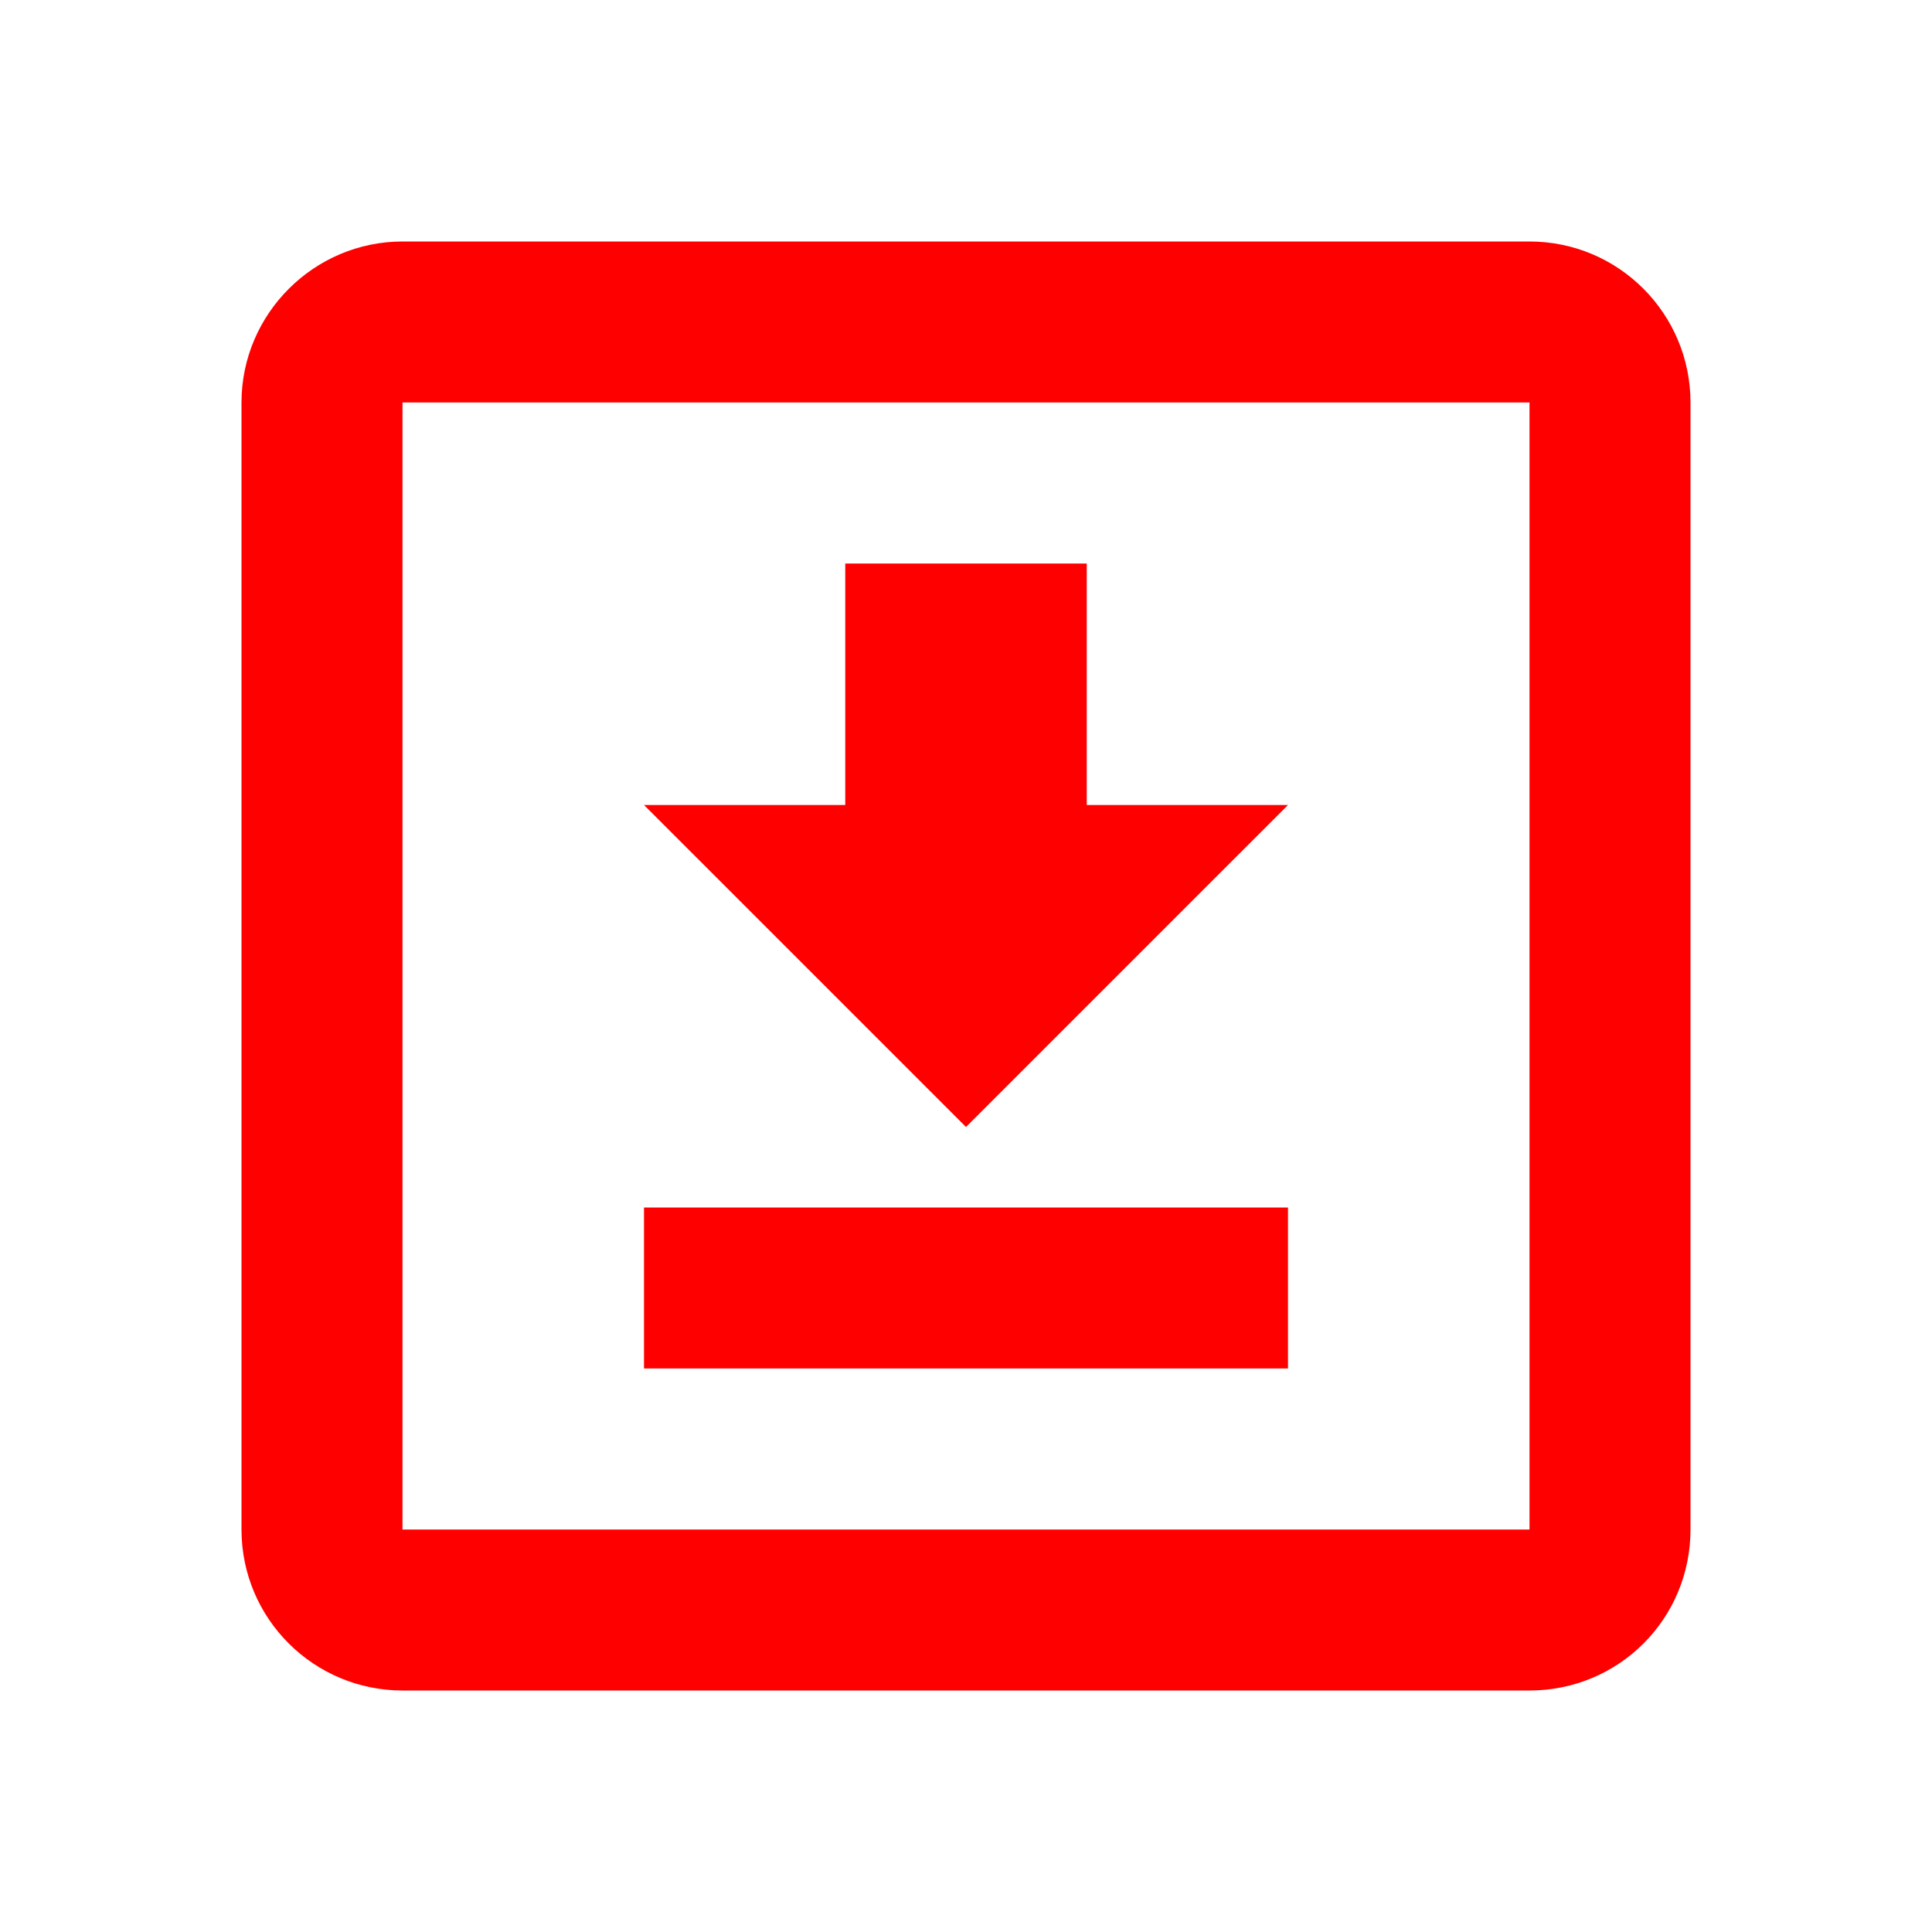
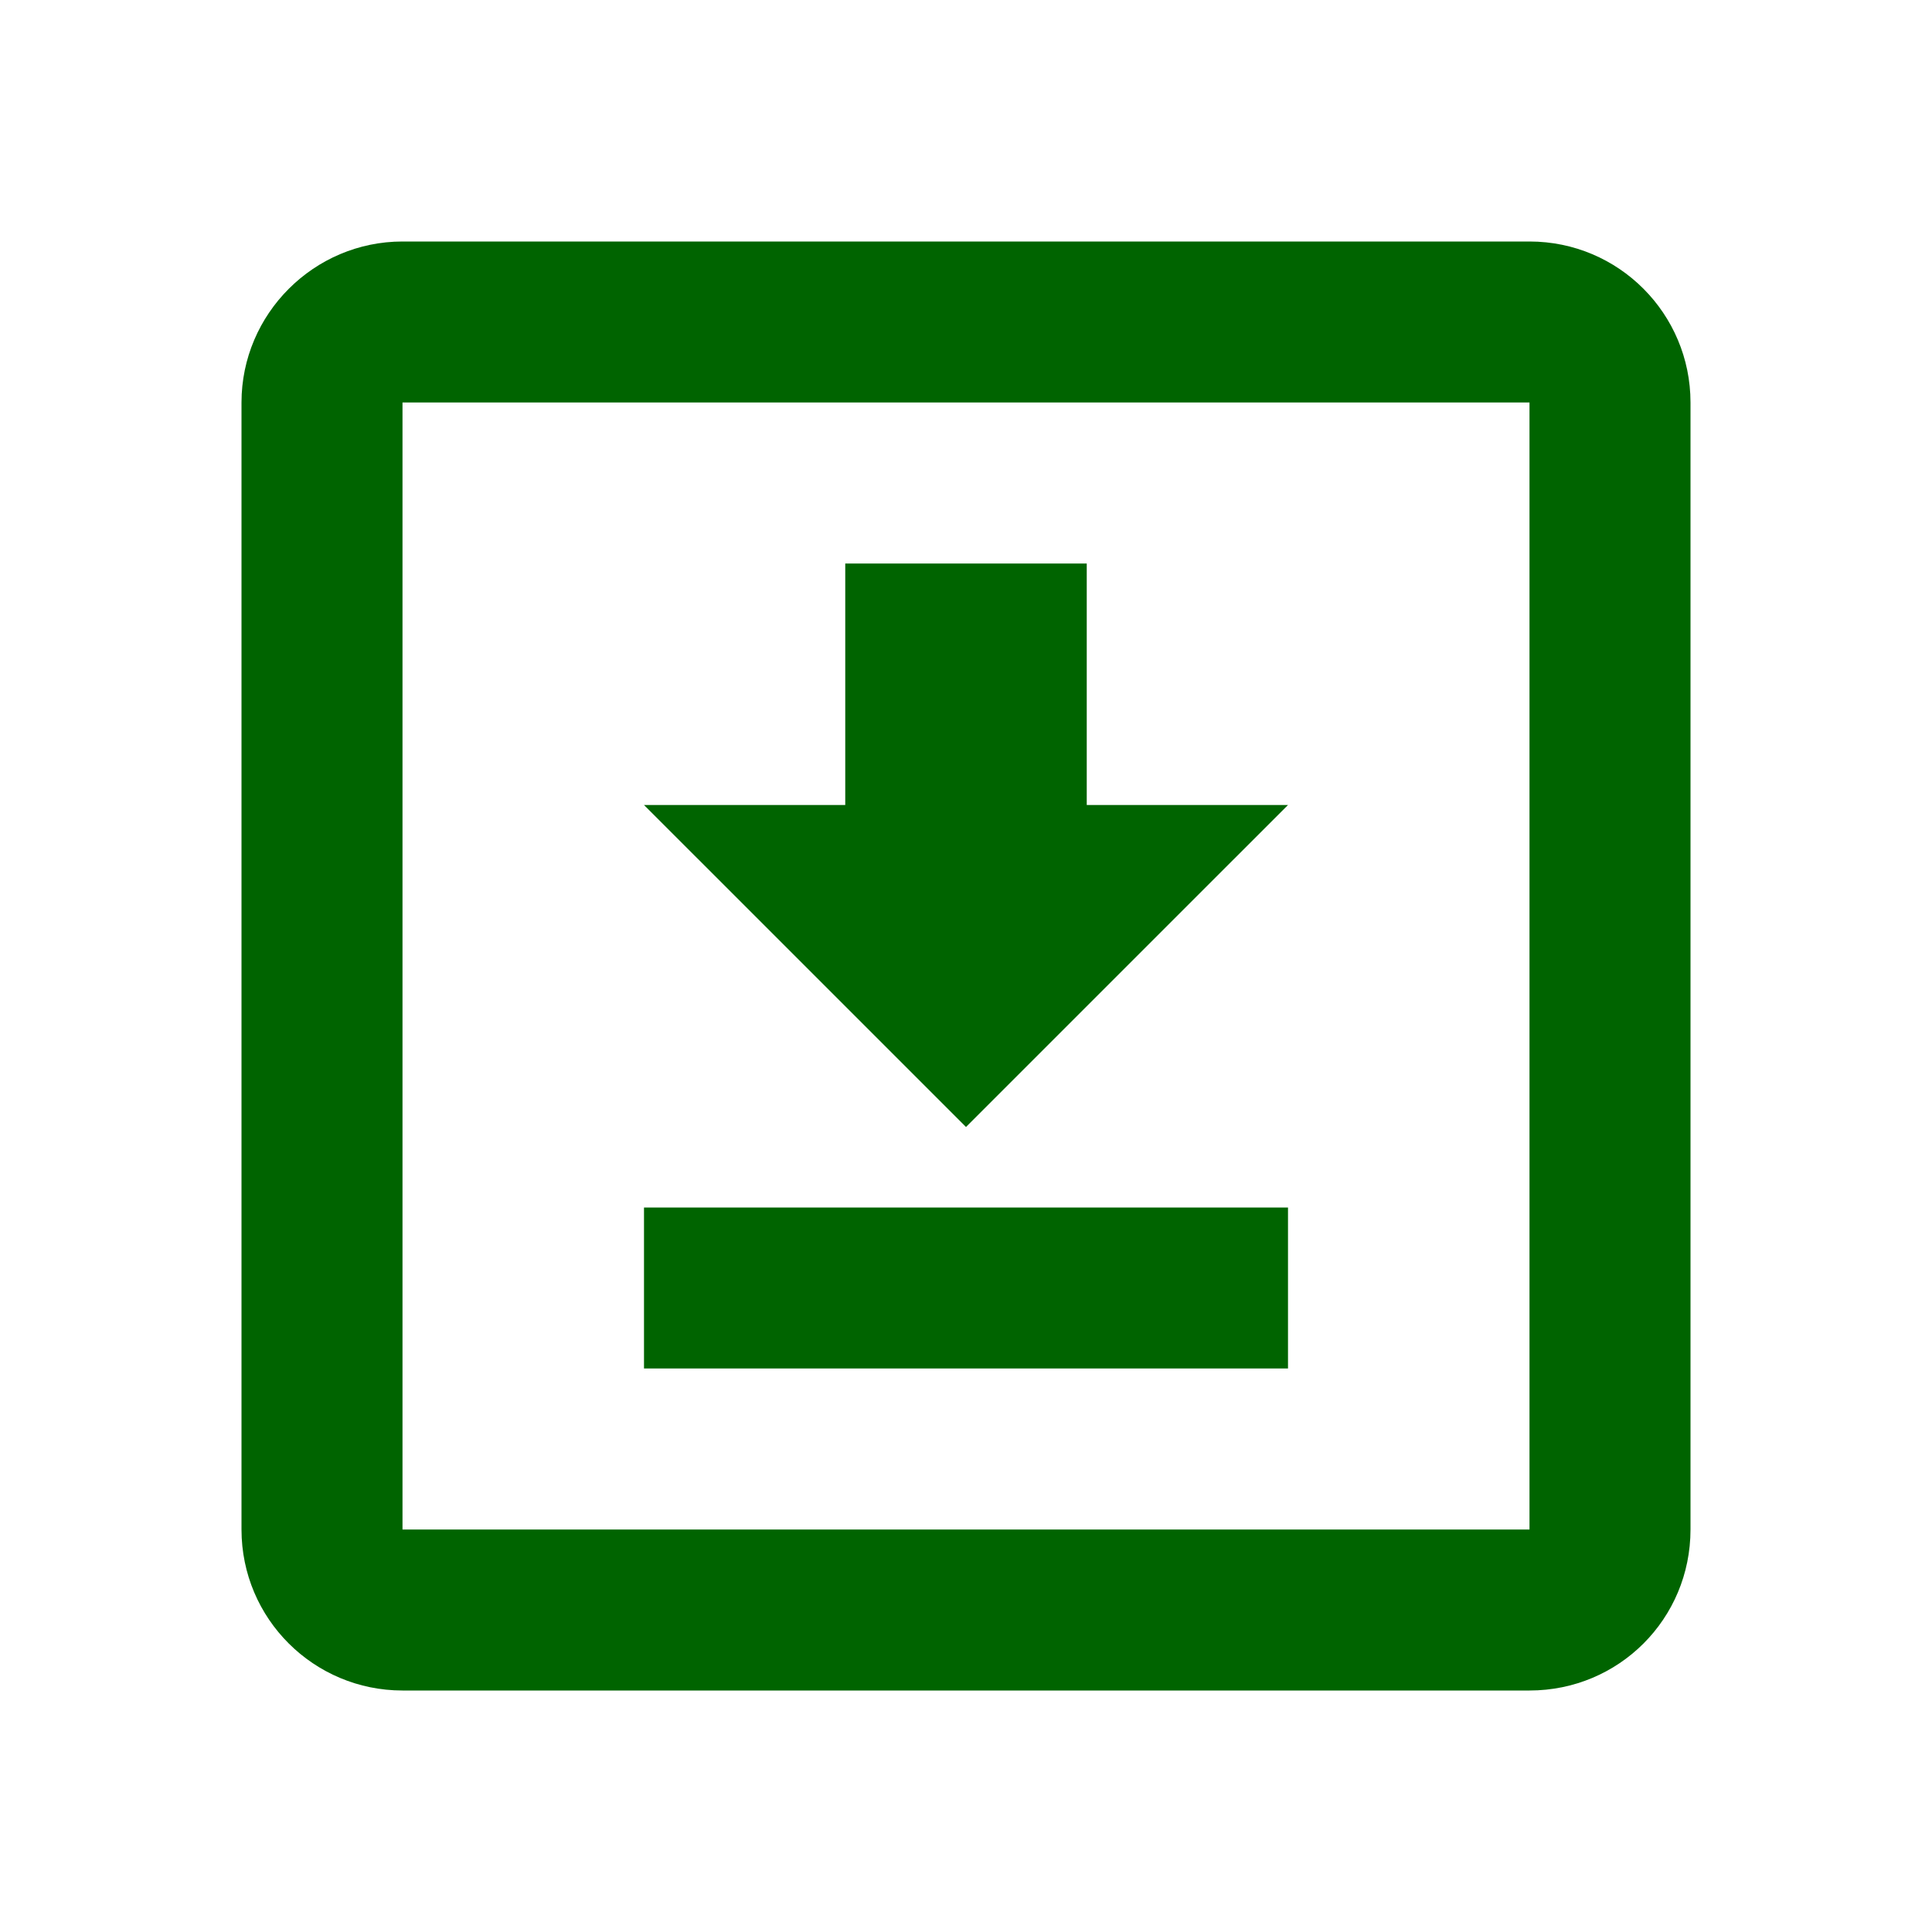
<svg xmlns="http://www.w3.org/2000/svg" viewBox="0 0 24 24">
-   <path fill="#FF0000" d="M8 17V15H16V17H8M16 10L12 14L8 10H10.5V7H13.5V10H16M5 3H19C20.11 3 21 3.9 21 5V19C21 20.11 20.11 21 19 21H5C3.9 21 3 20.11 3 19V5C3 3.9 3.9 3 5 3M5 5V19H19V5H5Z" />
+   <path fill="#006400" d="M8 17V15H16V17H8M16 10L12 14L8 10H10.5V7H13.5V10H16M5 3H19C20.11 3 21 3.9 21 5V19C21 20.11 20.11 21 19 21H5C3.9 21 3 20.11 3 19V5C3 3.9 3.9 3 5 3M5 5V19H19V5H5Z" />
</svg>
